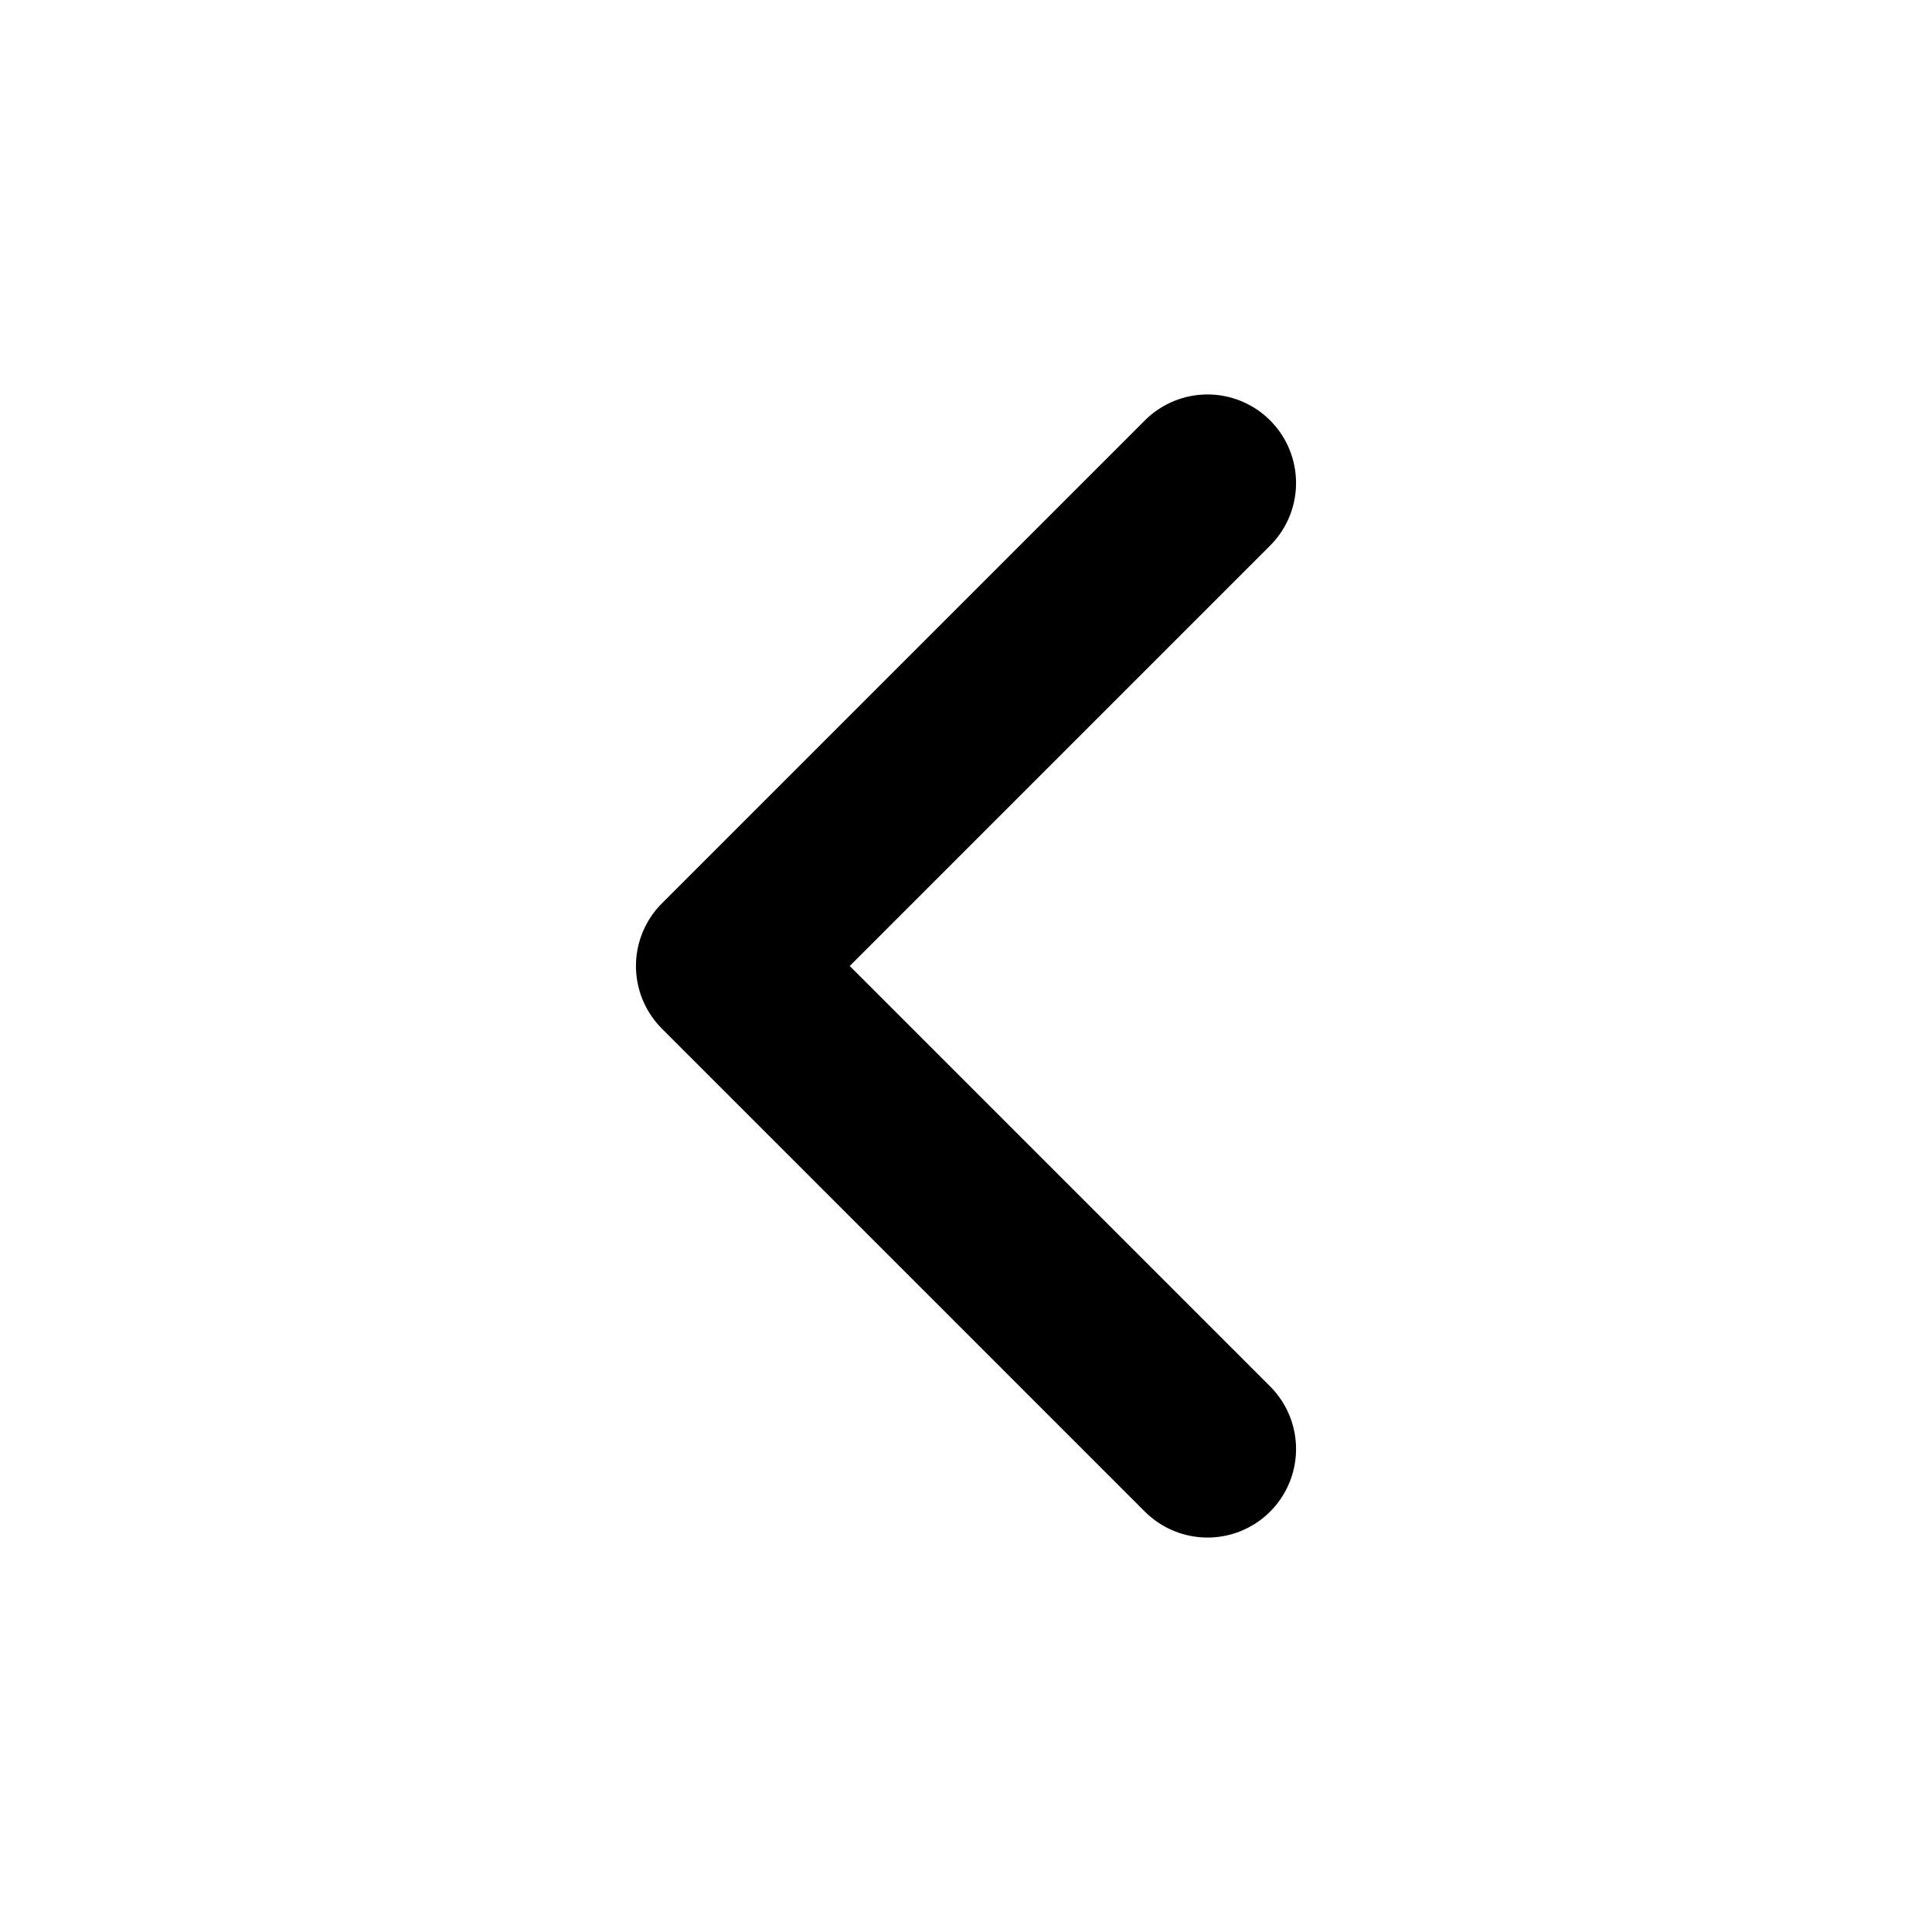
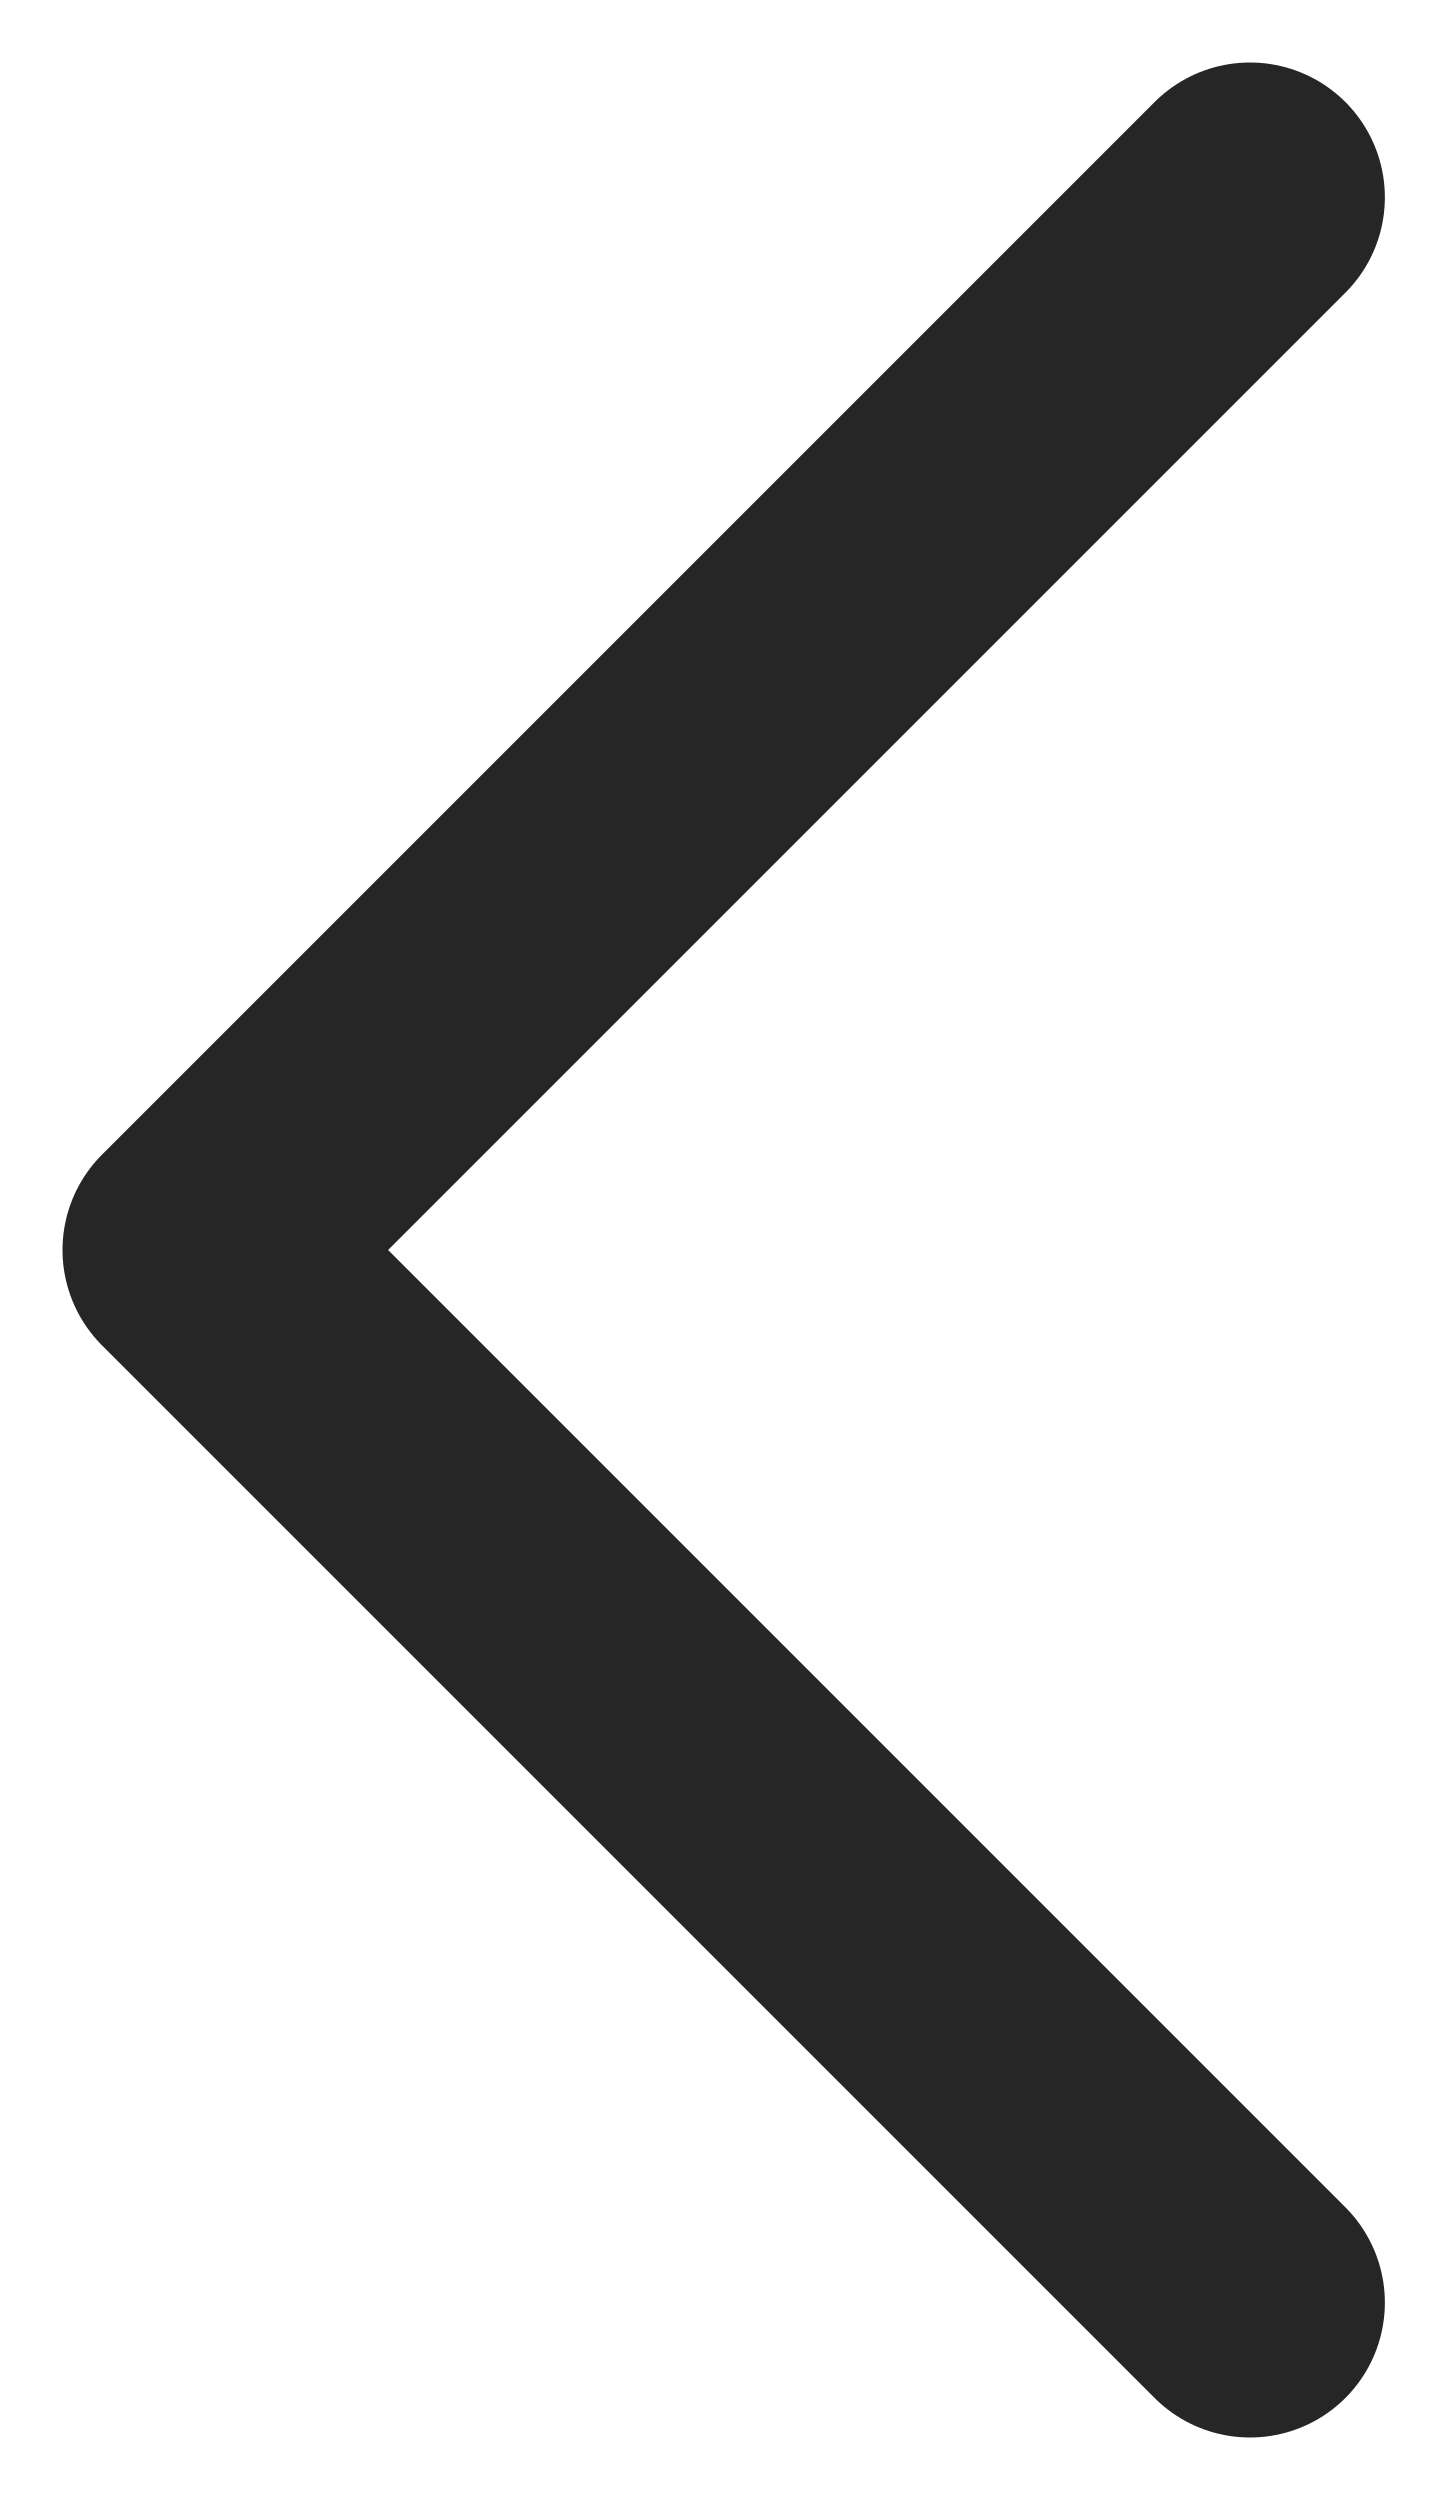
- <svg xmlns="http://www.w3.org/2000/svg" viewBox="0 0 24 24" fill="none" stroke="currentColor" stroke-width="2.2" stroke-linecap="round" stroke-linejoin="round">
-   <path d="M15 18L9 12L15 6" />
+ <svg xmlns="http://www.w3.org/2000/svg" width="11" height="19" viewBox="0 0 11 19" fill="none">
+   <path d="M9.5 1.5L1.5 9.5L9.5 17.5" stroke="#262626" stroke-width="2.05" stroke-linecap="round" stroke-linejoin="round" />
</svg>
